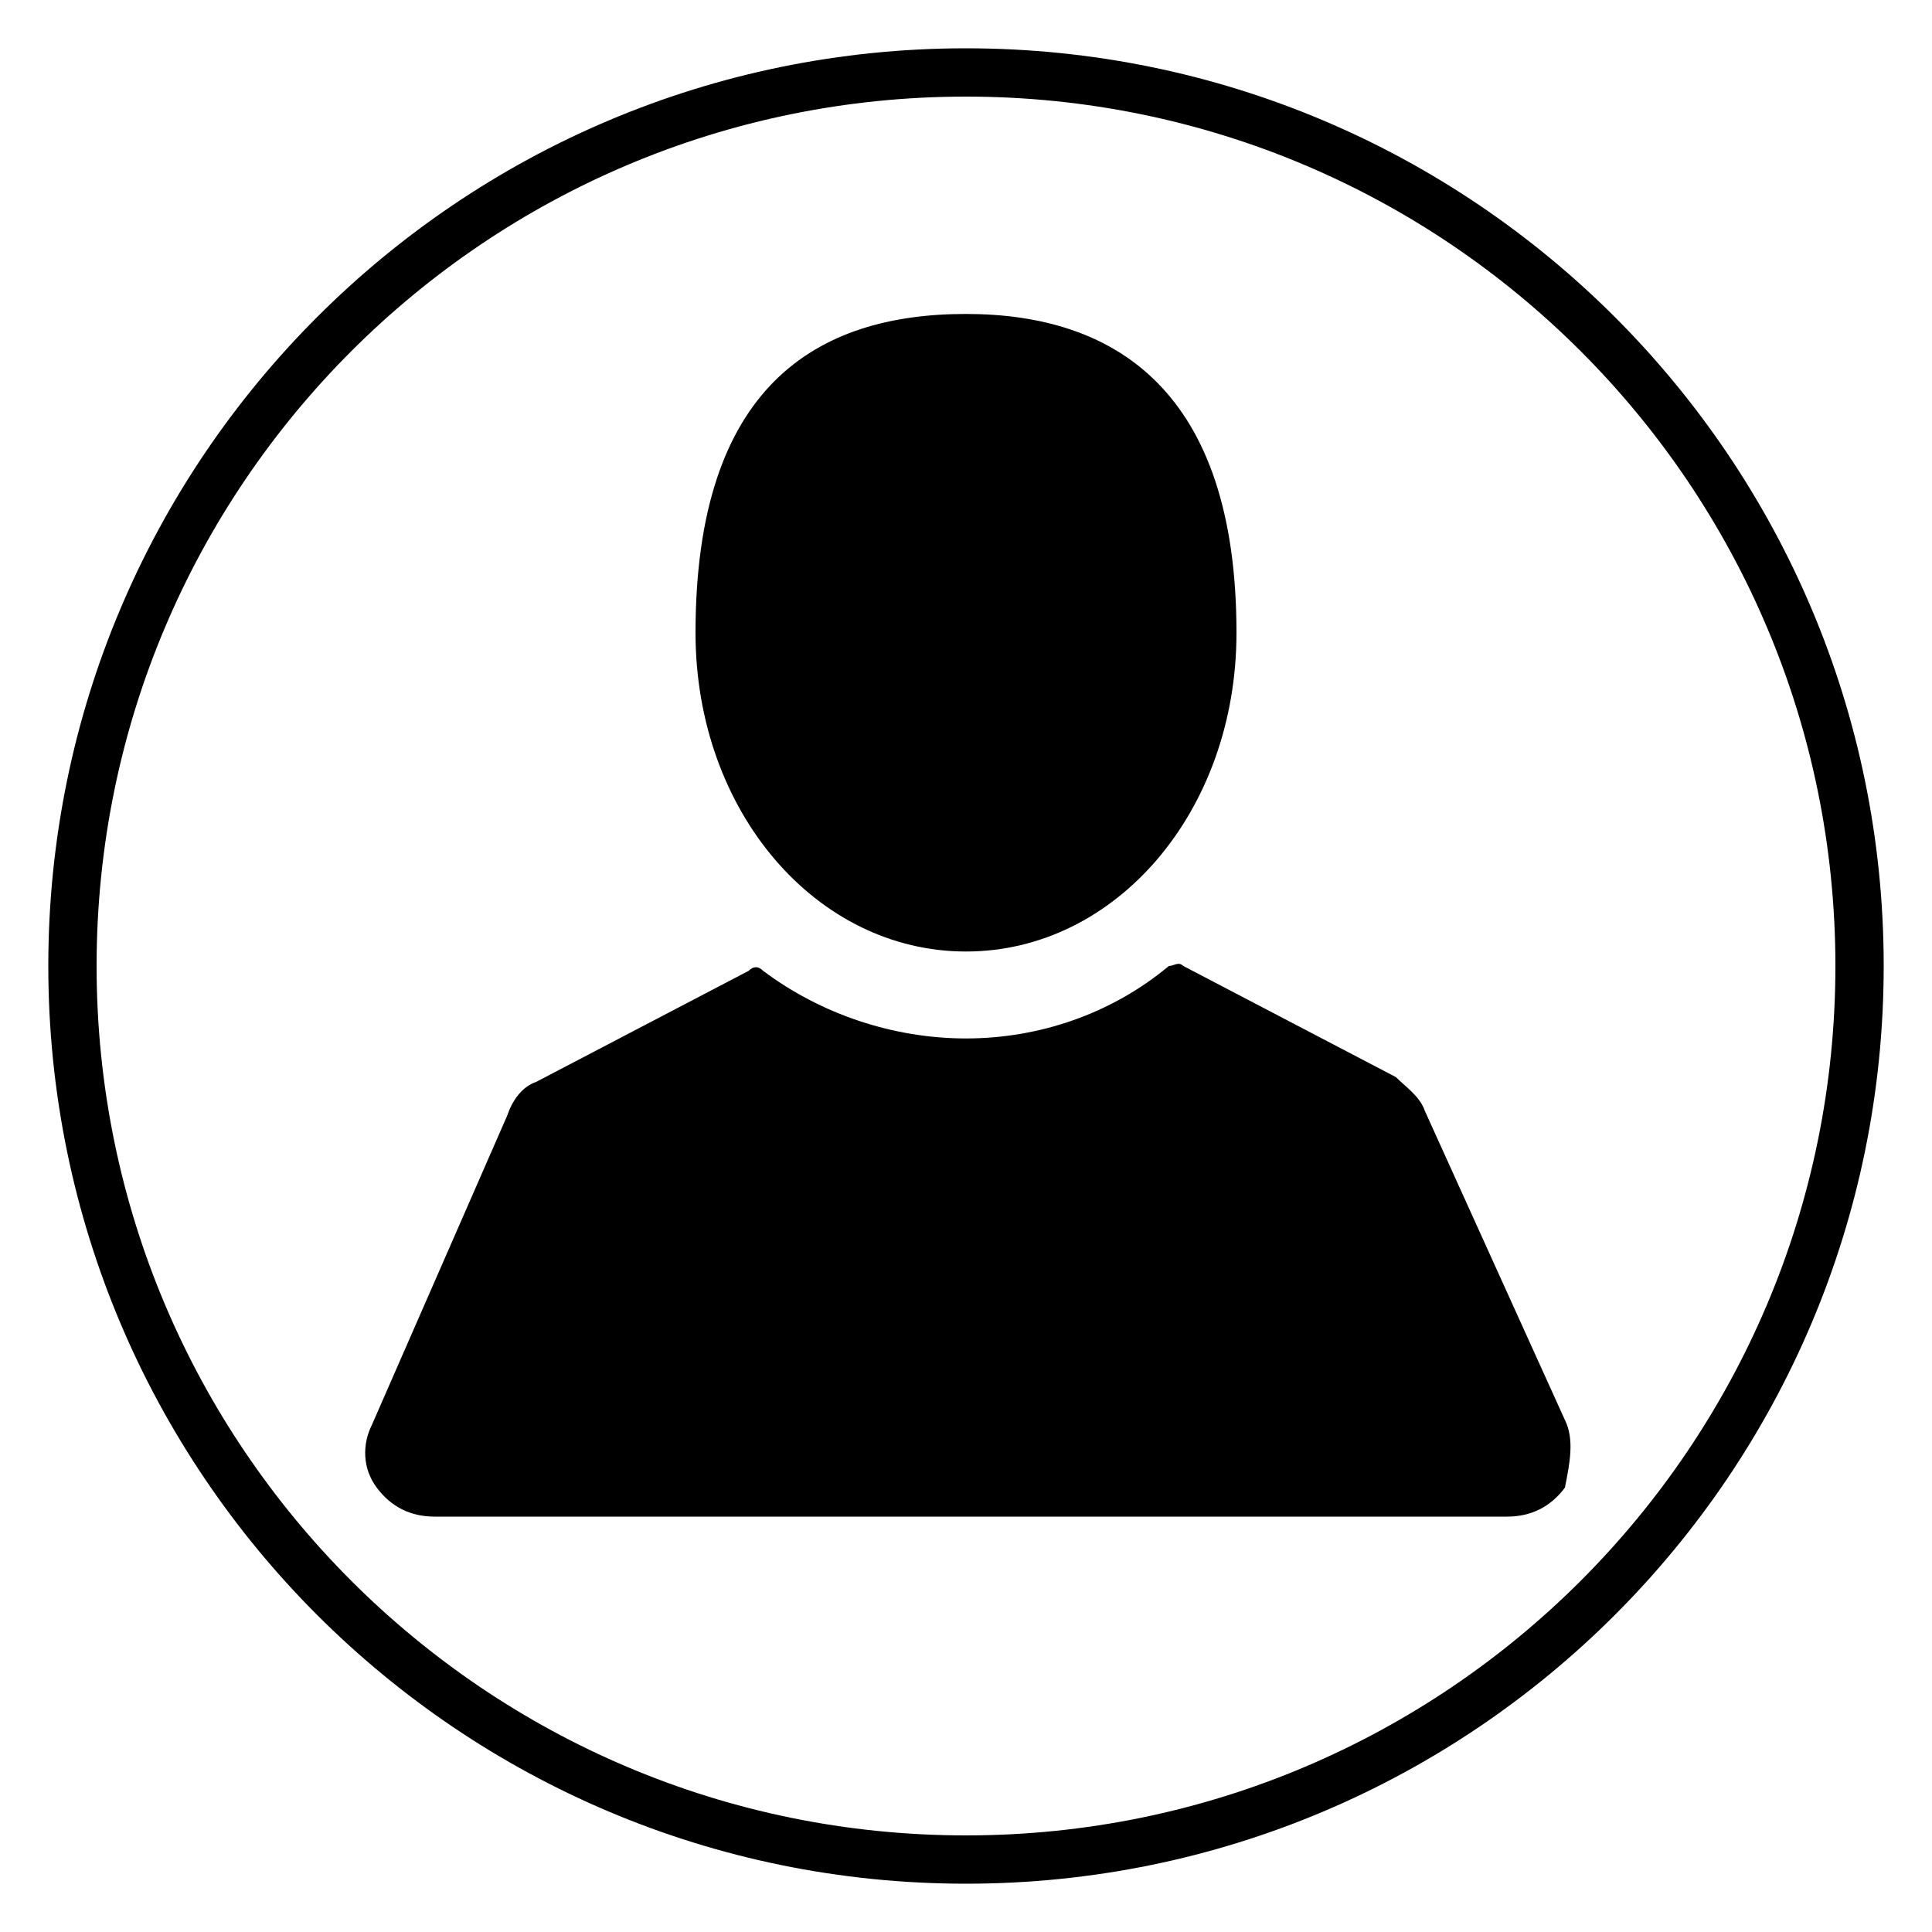
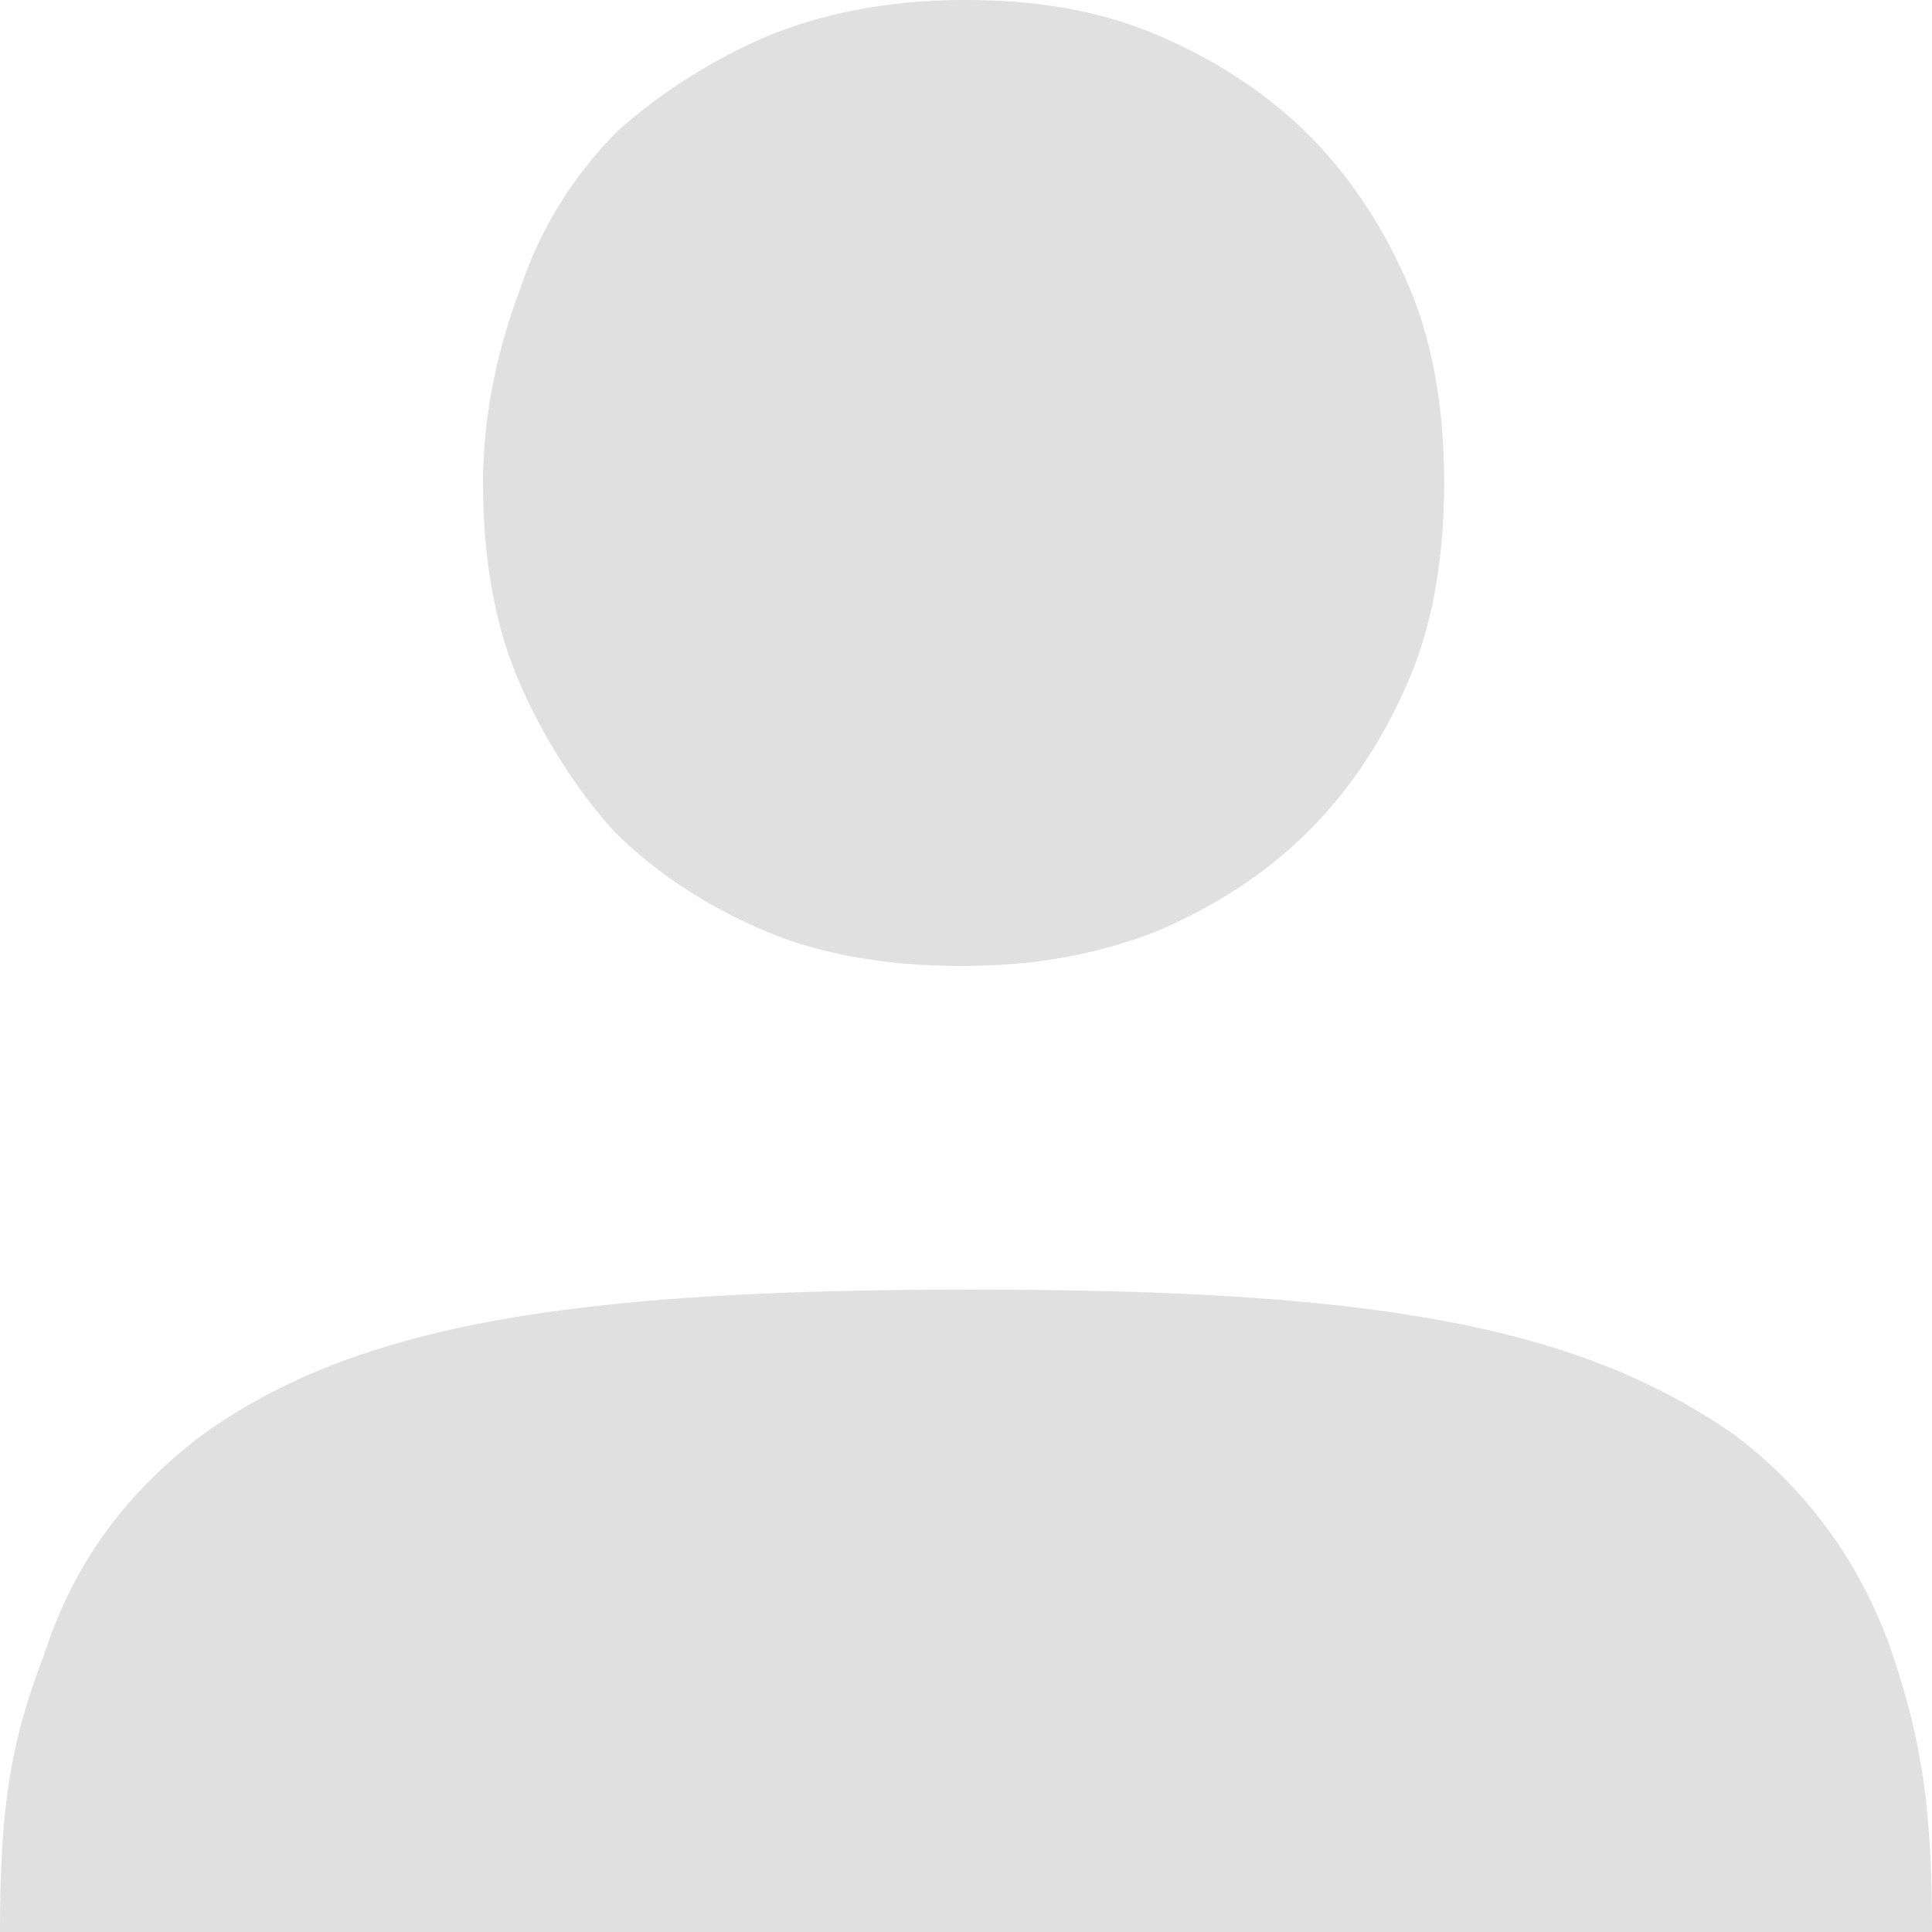
- <svg xmlns="http://www.w3.org/2000/svg" version="1.1" id="Слой_1" x="0px" y="0px" viewBox="0 0 40 40" style="enable-background:new 0 0 40 40;" xml:space="preserve">
+ <svg xmlns="http://www.w3.org/2000/svg" version="1.1" id="Слой_1" x="0px" y="0px" viewBox="0 0 40 40" xml:space="preserve" fill="#E0E0E0">
  <style type="text/css">
	.st0{fill:none;stroke:#000000;stroke-miterlimit:10;}
</style>
-   <path d="M20,19.7c3.1,0,5.6-2.9,5.6-6.6c0-5-2.5-6.6-5.6-6.6s-5.6,1.5-5.6,6.6C14.4,16.8,16.9,19.7,20,19.7z" />
-   <path d="M32.4,29.4L29.5,23c-0.1-0.3-0.4-0.5-0.6-0.7L24.5,20c-0.1-0.1-0.2,0-0.3,0c-1.2,1-2.7,1.5-4.2,1.5s-3-0.5-4.2-1.4  c-0.1-0.1-0.2-0.1-0.3,0l-4.4,2.3c-0.3,0.1-0.5,0.4-0.6,0.7l-2.8,6.4c-0.2,0.4-0.2,0.9,0.1,1.3s0.7,0.6,1.2,0.6h22.2  c0.5,0,0.9-0.2,1.2-0.6C32.5,30.3,32.6,29.8,32.4,29.4z" />
-   <circle class="st0" cx="20" cy="20" r="18.5" />
+   <path d="M20,0c-1.4,0-2.7,0.2-4,0.7c-1.2,0.5-2.3,1.2-3.2,2v0l0,0c-0.9,0.9-1.6,2-2,3.2C10.3,7.2,10,8.6,10,10c0,1.4,0.2,2.8,0.7,4                                             c0.5,1.2,1.2,2.3,2,3.2l0,0c0.9,0.9,2,1.6,3.2,2.1v0c1.2,0.5,2.6,0.7,4,0.7c1.4,0,2.7-0.2,4-0.7v0c1.2-0.5,2.3-1.2,3.2-2.1                                             c0.9-0.9,1.6-2,2.1-3.2c0.5-1.2,0.7-2.6,0.7-4h0c0-1.4-0.2-2.8-0.7-4c-0.5-1.2-1.2-2.3-2.1-3.2c-0.9-0.9-2-1.6-3.2-2.1                                             C22.7,0.2,21.4,0,20,0z M20.1,26.7c-8.2,0-12.7,0.7-15.9,3c-1.6,1.2-2.7,2.7-3.3,4.6C0.2,36.1,0,37.5,0,40l20,0h20                                             c0-2.5-0.2-3.9-0.8-5.7c-0.6-1.8-1.7-3.4-3.3-4.6C32.6,27.4,28.3,26.7,20.1,26.7z" />
</svg>
